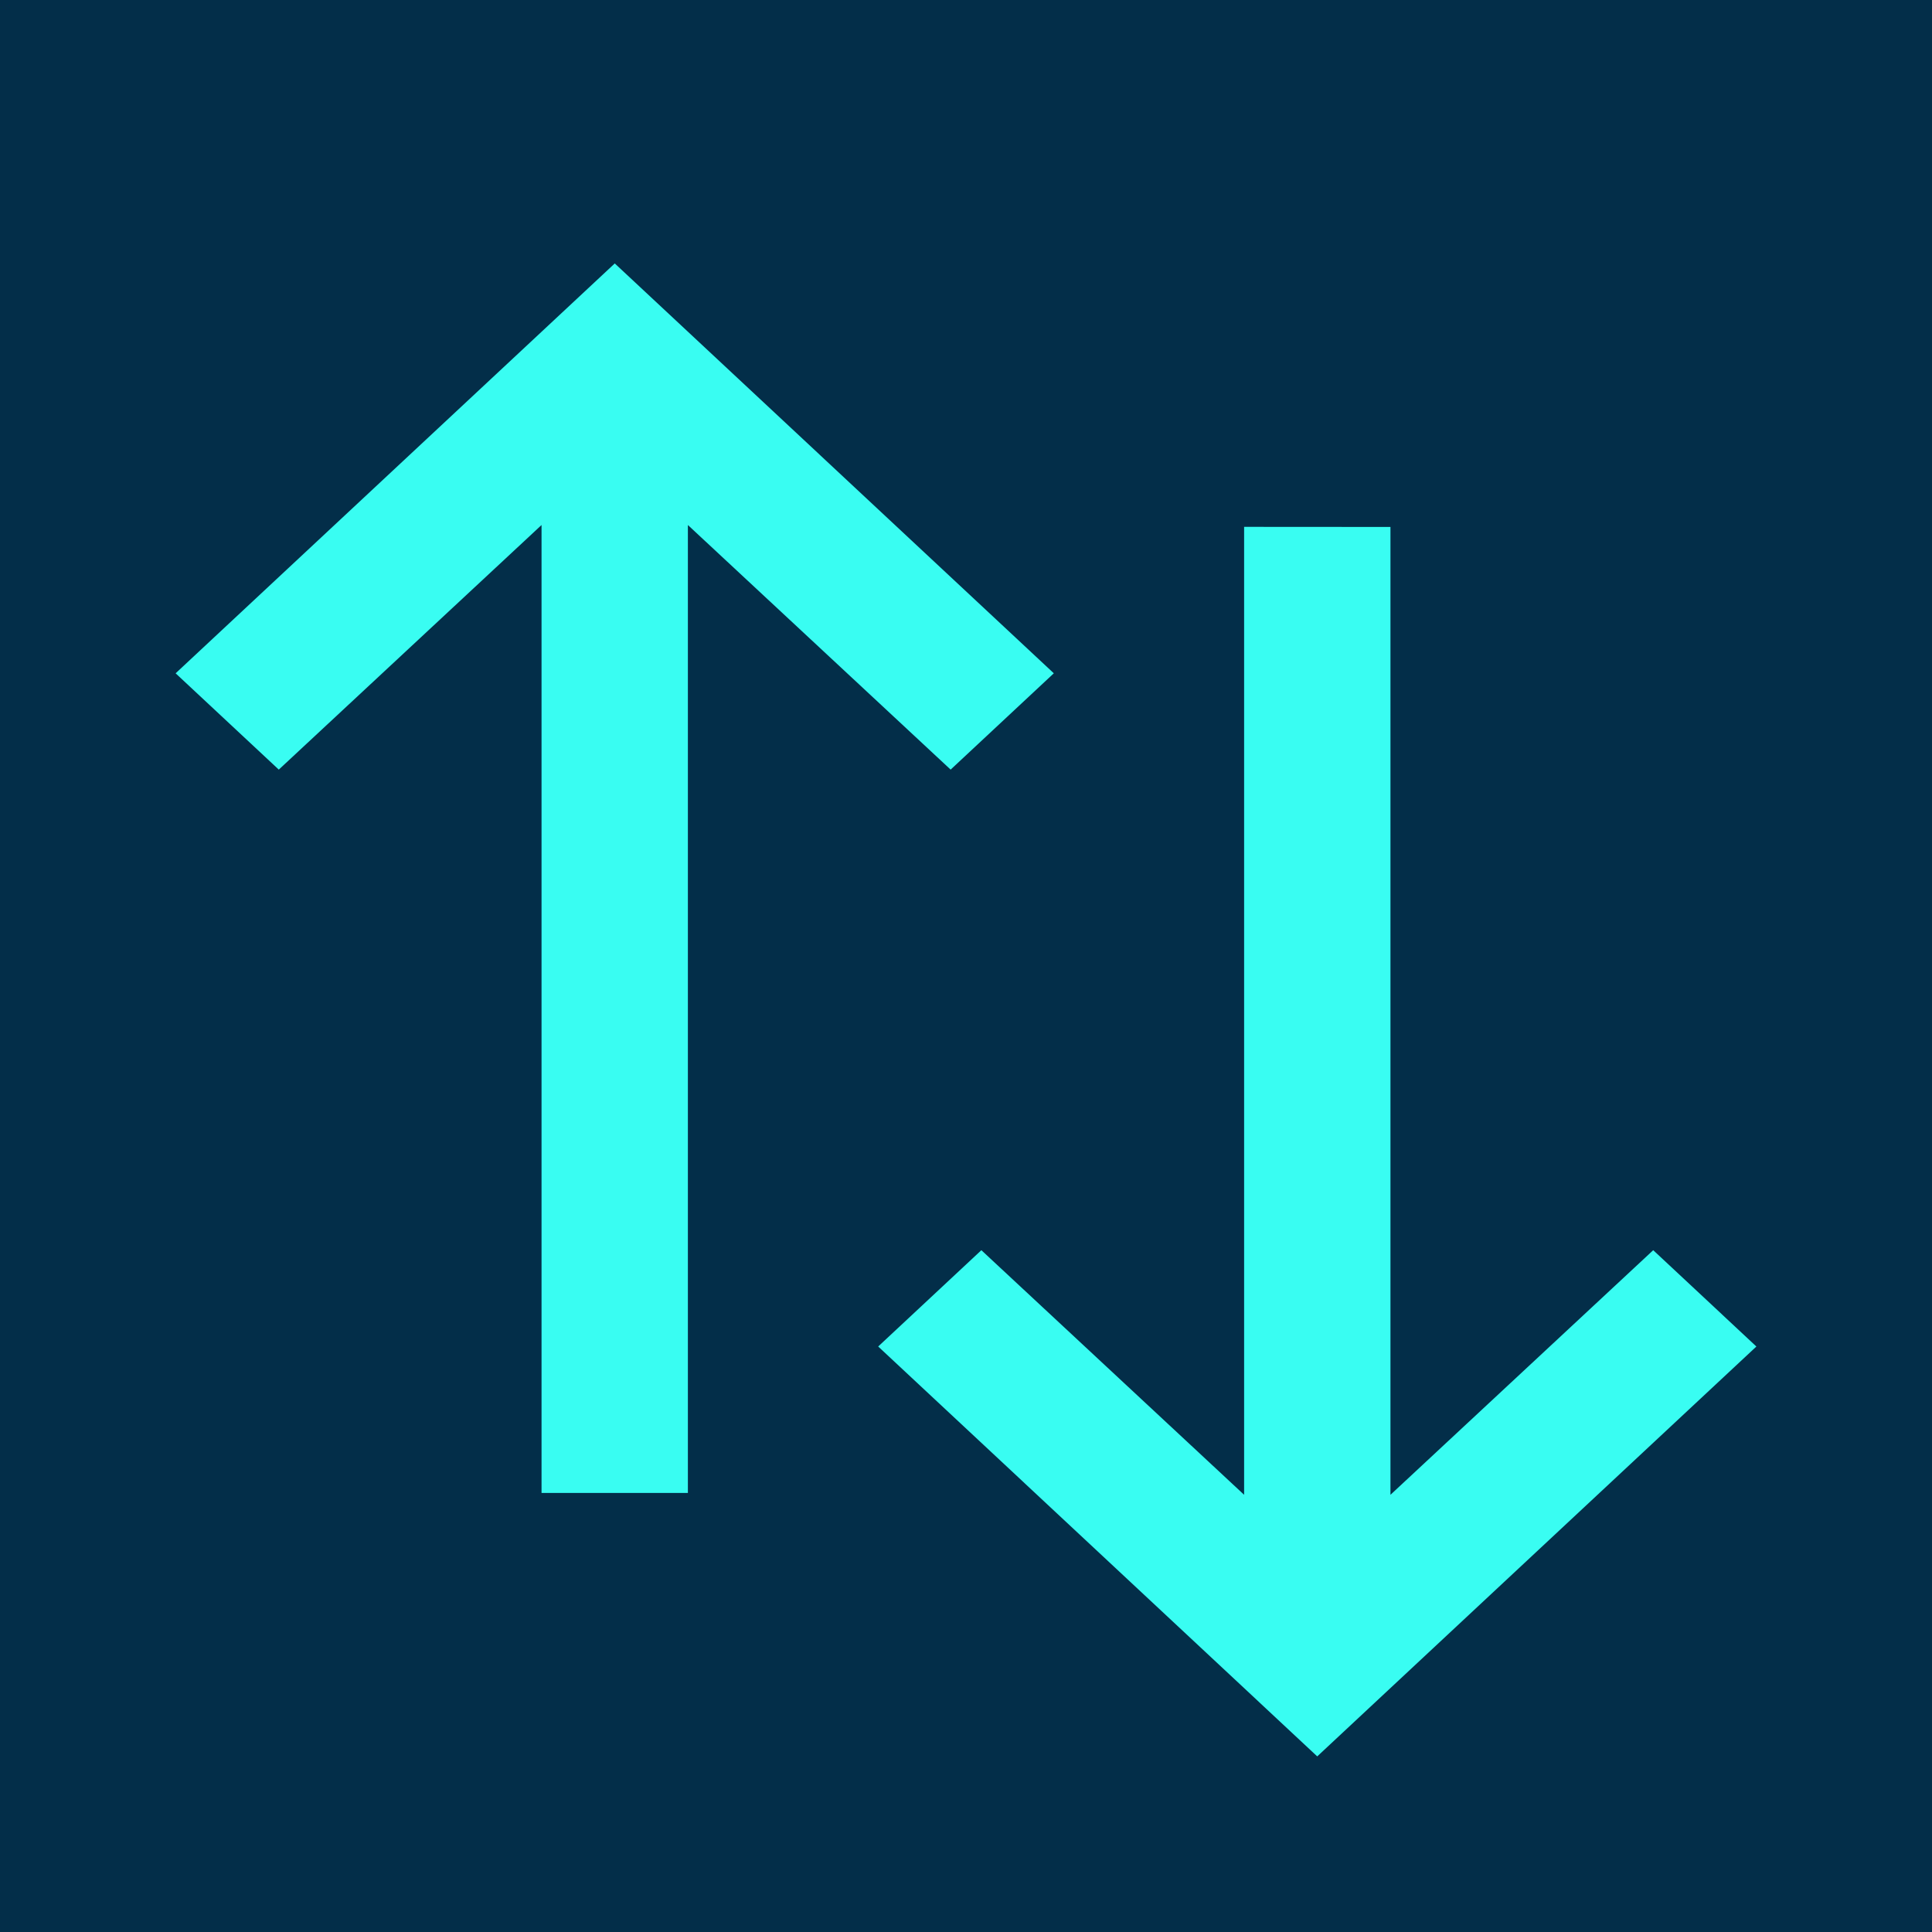
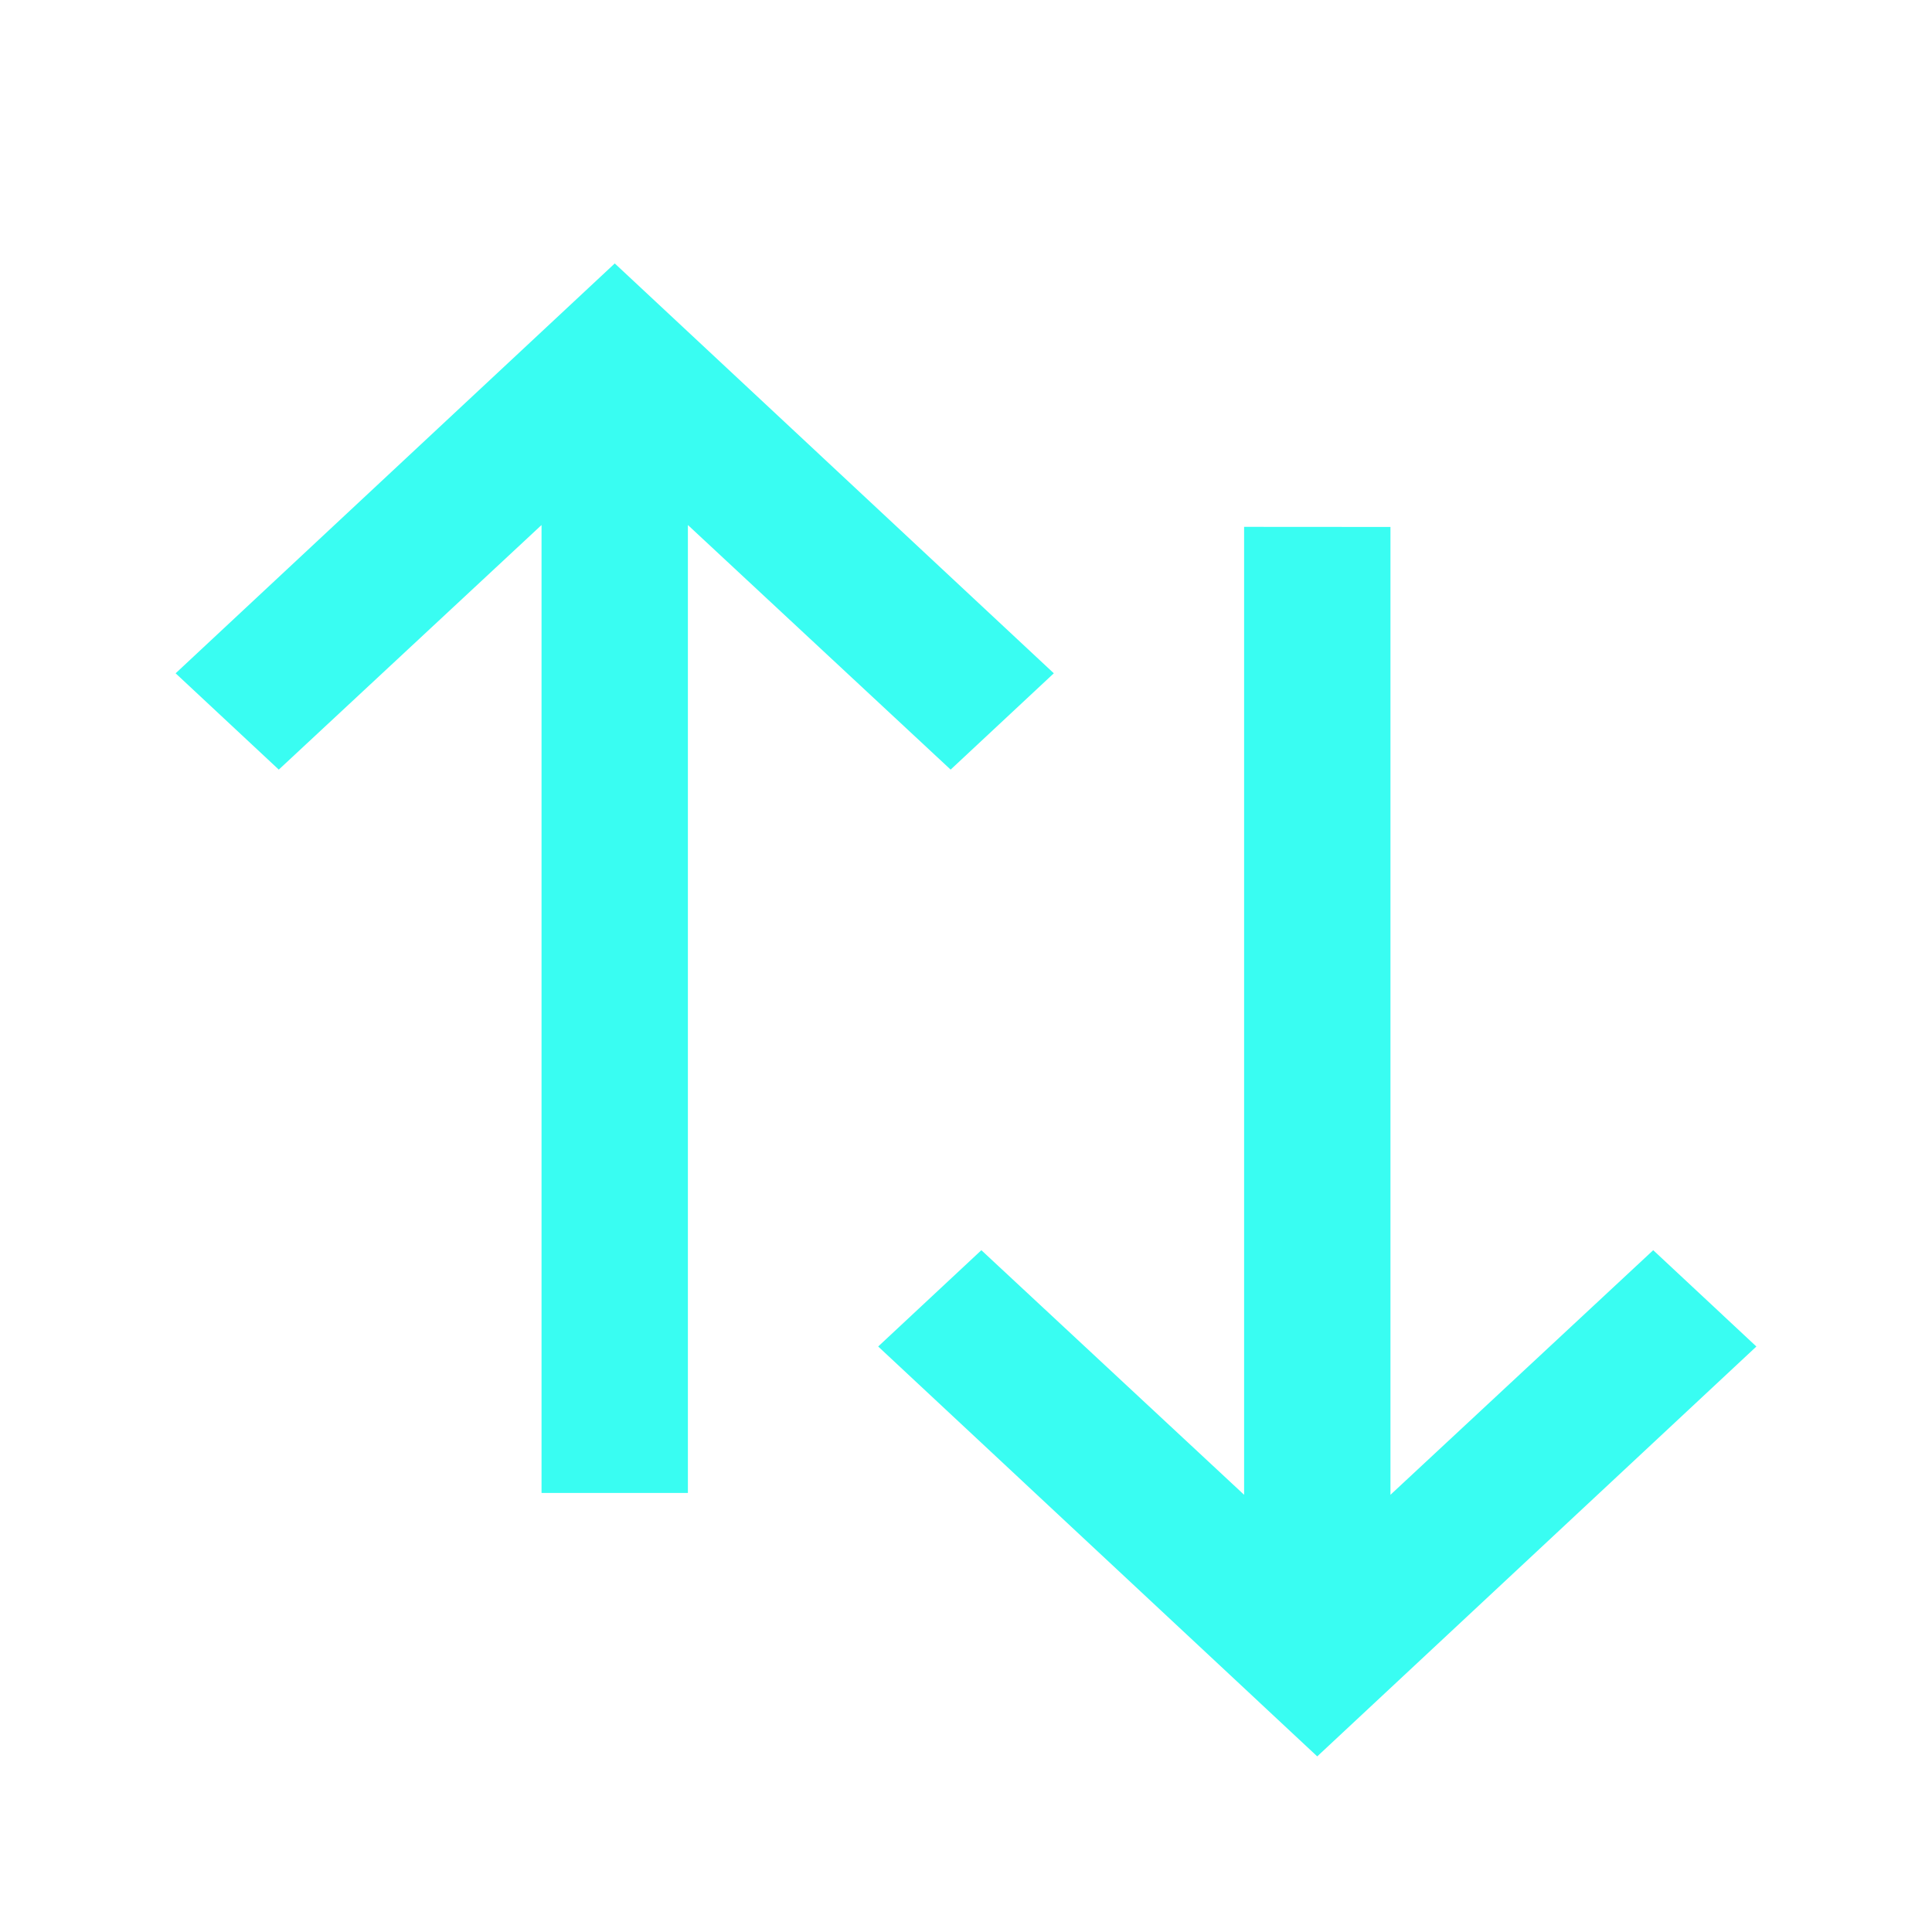
<svg xmlns="http://www.w3.org/2000/svg" width="20" height="20" viewBox="0 0 20 20">
-   <g fill="none" fill-rule="evenodd">
-     <path fill="#032E49" d="M-757-235H267v768H-757z" />
-     <g fill="#39FDF2">
-       <path d="M5.606 15.455V5.435l-2.72 2.532-1.068-.997 4.546-4.243 4.545 4.243-1.068.997-2.72-2.532v10.02zM14.394 5.455v10.019l2.72-2.532 1.068.997-4.546 4.243-4.545-4.243 1.068-.997 2.72 2.532V5.454z" />
-     </g>
+   <g fill="#39FDF2" fill-rule="evenodd">
+     <path d="M5.606 15.455V5.435l-2.72 2.532-1.068-.997 4.546-4.243 4.545 4.243-1.068.997-2.72-2.532v10.02zM14.394 5.455v10.019l2.72-2.532 1.068.997-4.546 4.243-4.545-4.243 1.068-.997 2.72 2.532V5.454z" />
  </g>
</svg>
